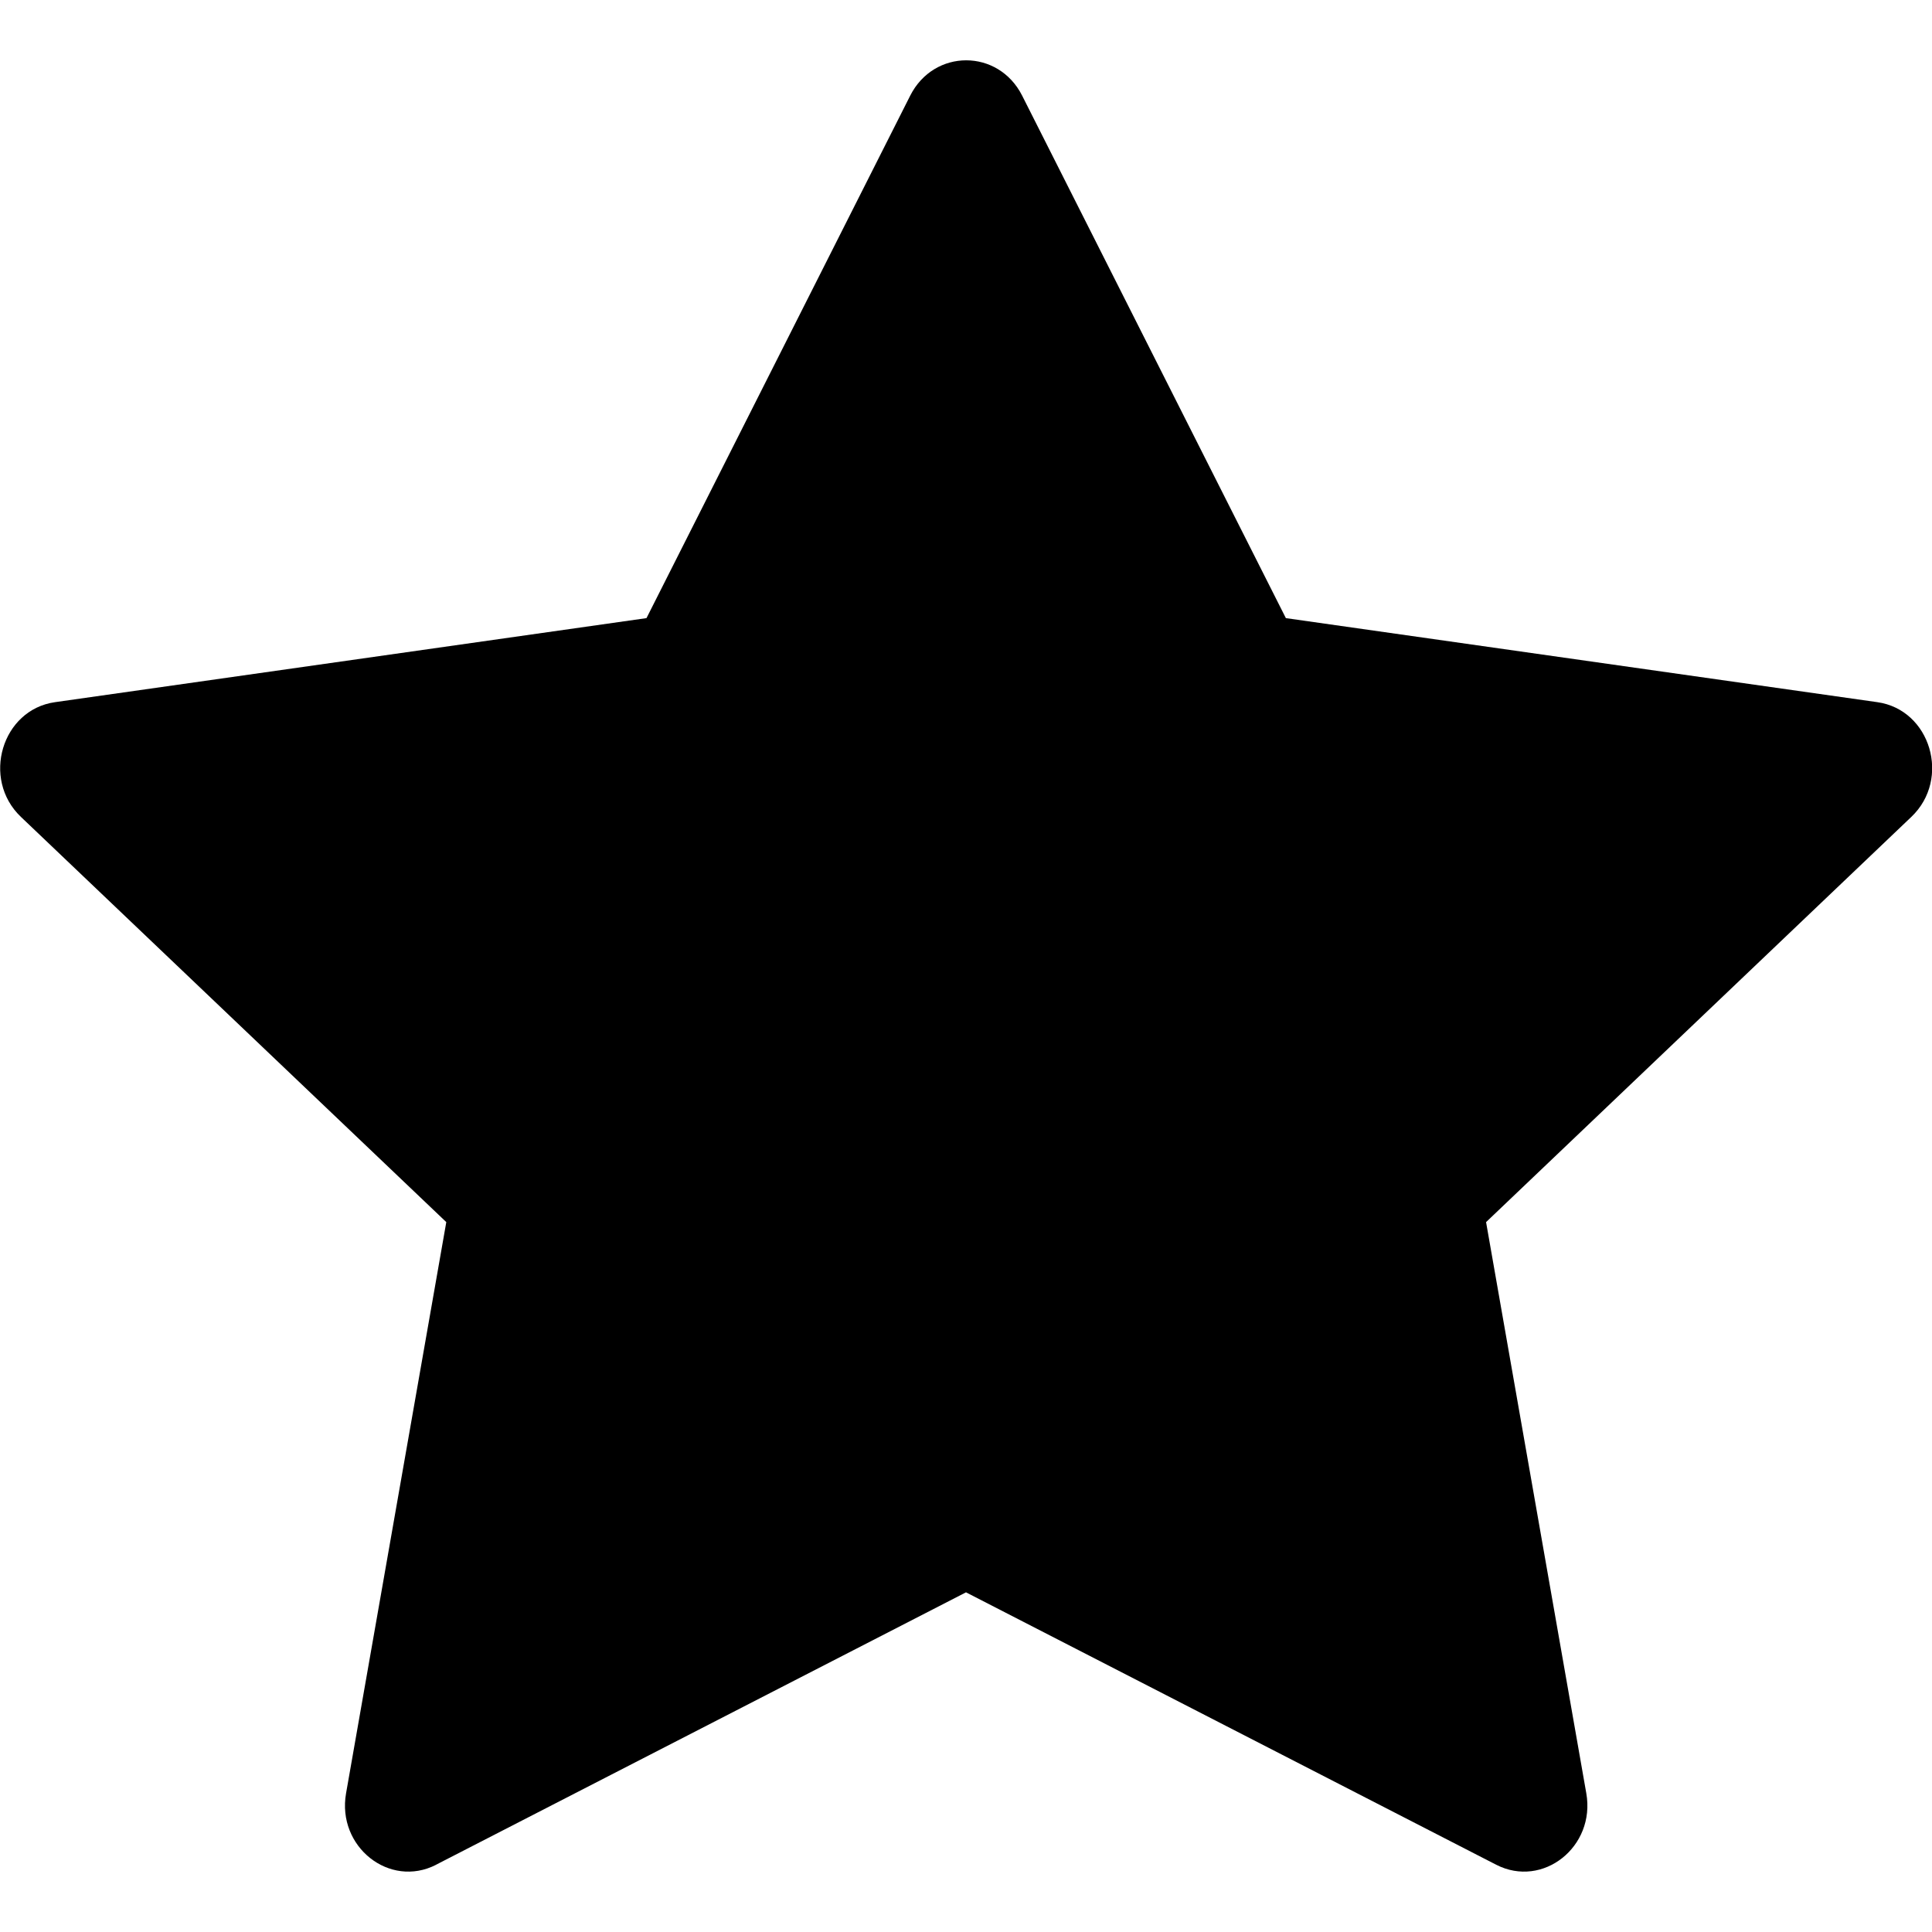
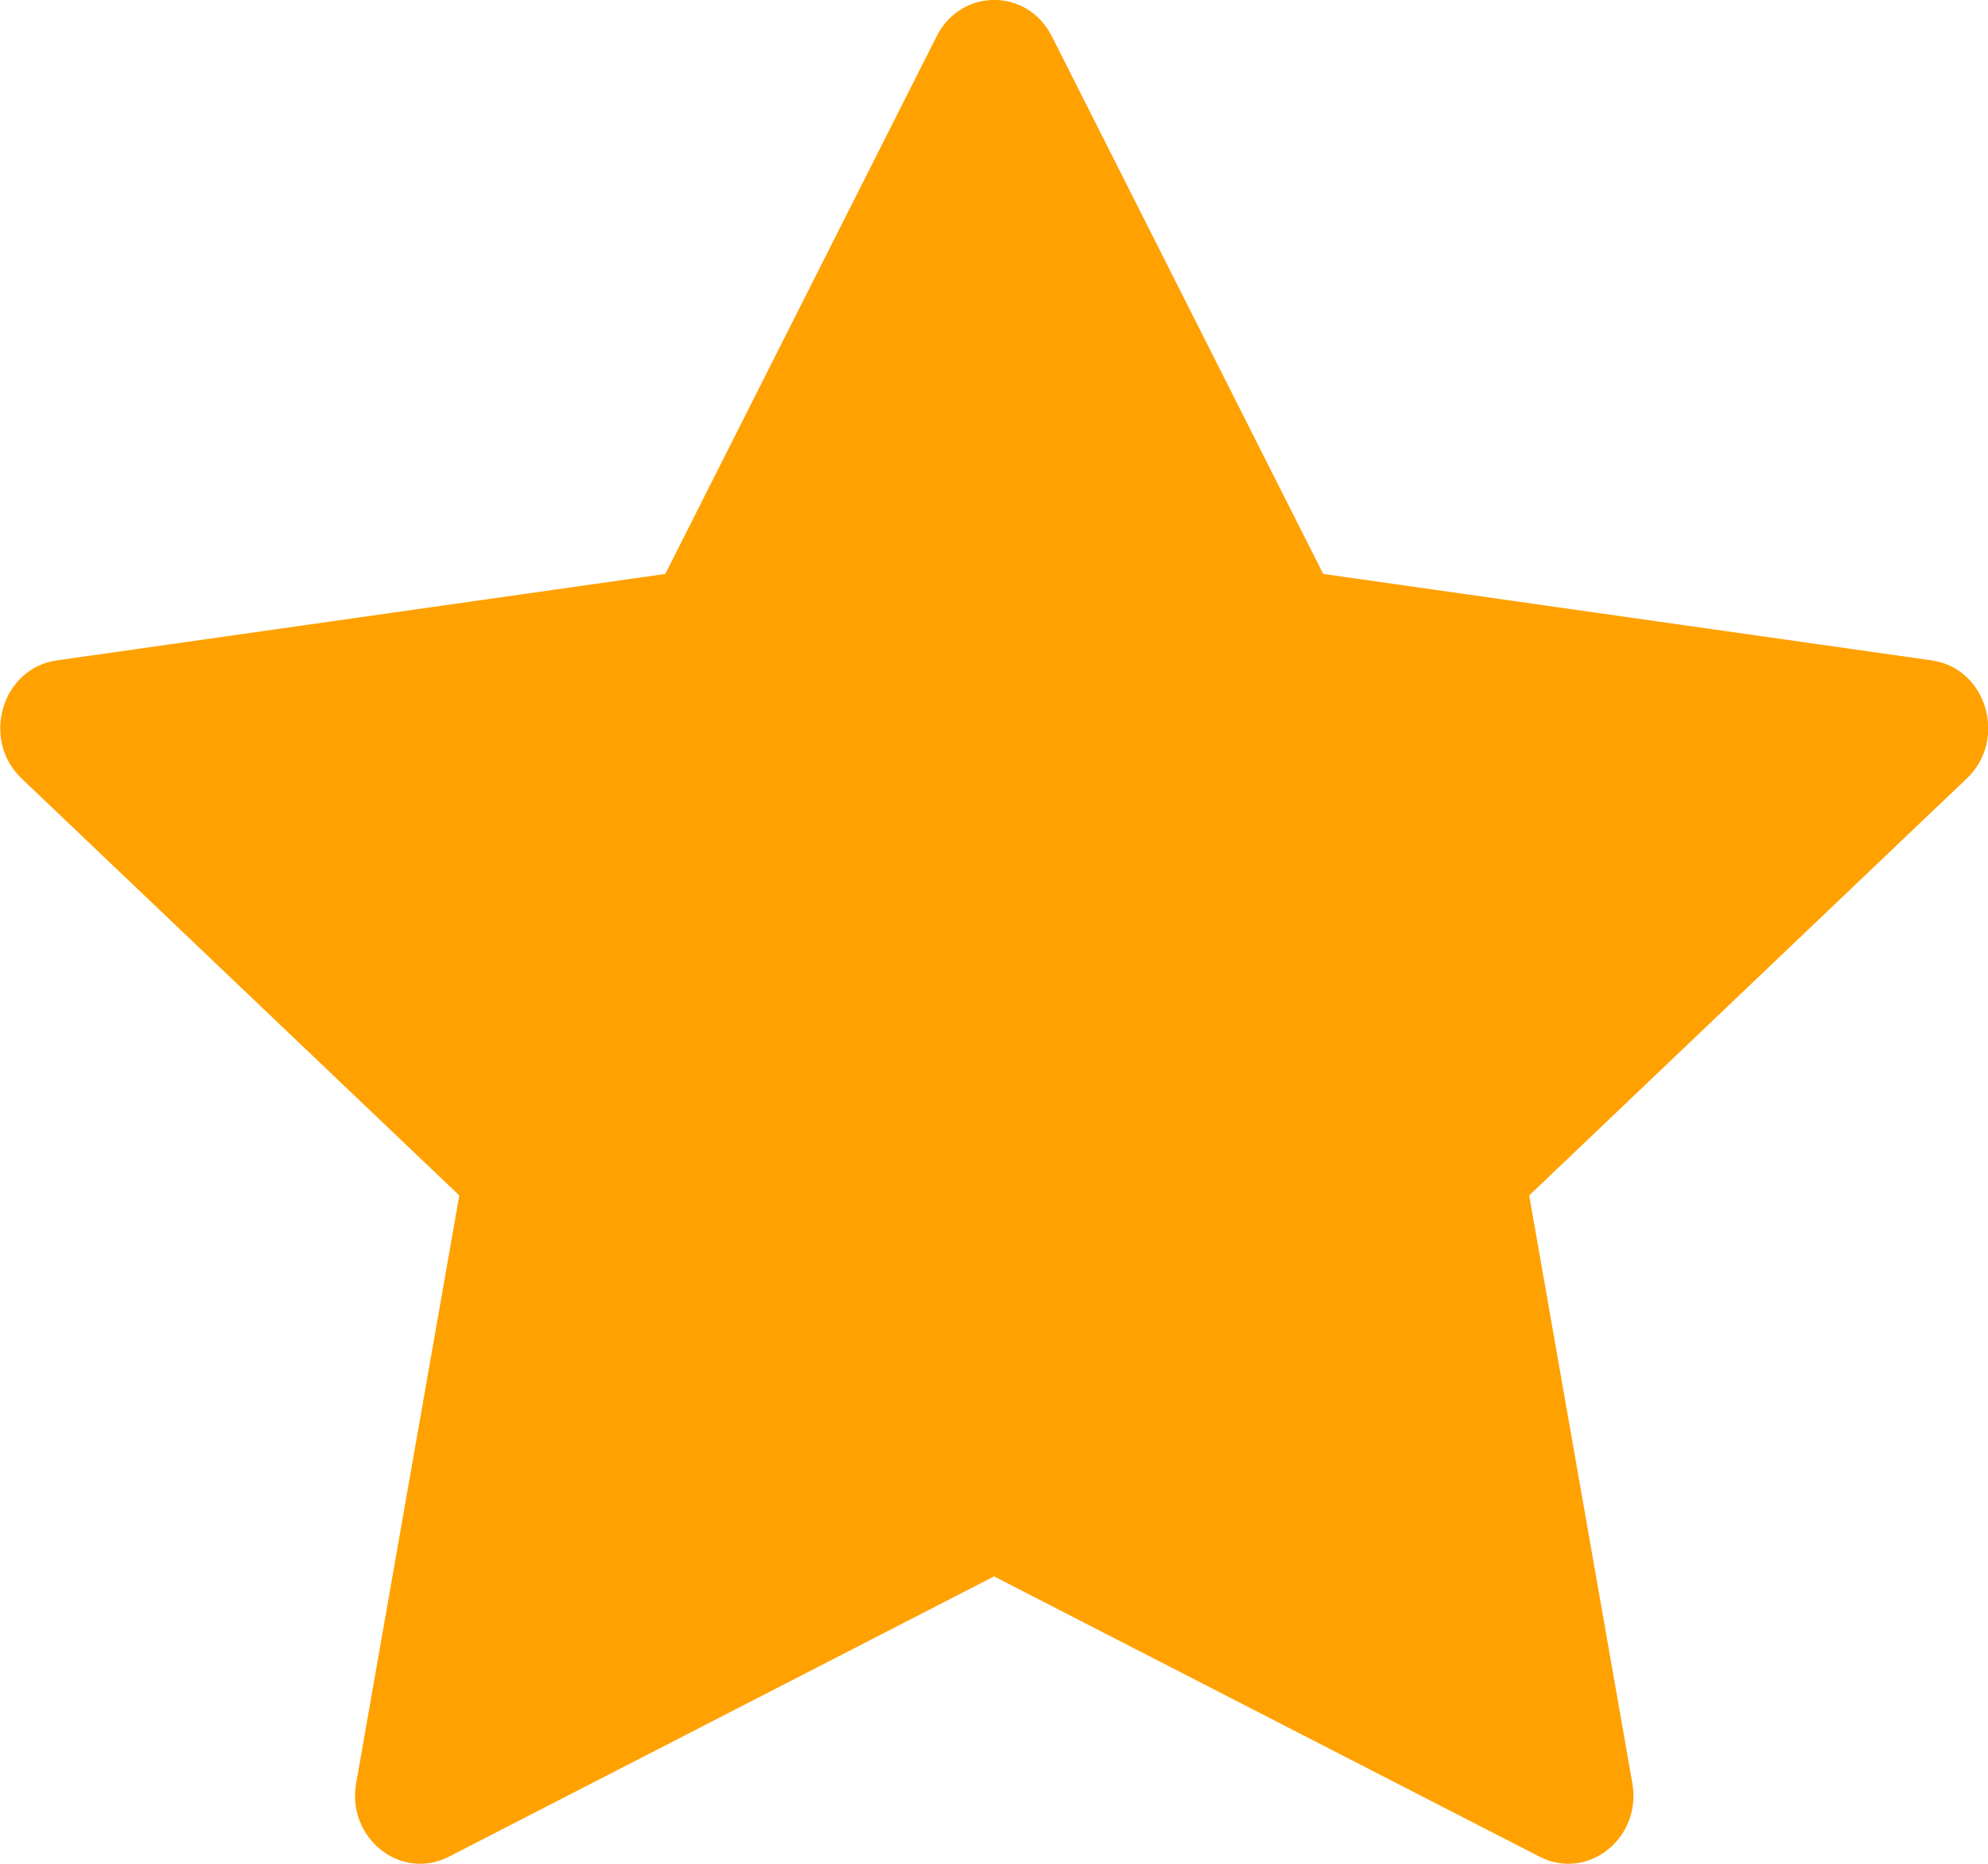
- <svg xmlns="http://www.w3.org/2000/svg" width="16" height="16" fill="currentColor" class="bi bi-star-fill" viewBox="0 0 16 16">
-   <path d="M3.612 15.443c-.386.198-.824-.149-.746-.592l.83-4.73L.173 6.765c-.329-.314-.158-.888.283-.95l4.898-.696L7.538.792c.197-.39.73-.39.927 0l2.184 4.327 4.898.696c.441.062.612.636.282.95l-3.522 3.356.83 4.73c.078.443-.36.79-.746.592L8 13.187l-4.389 2.256z" />
+ <svg xmlns="http://www.w3.org/2000/svg" width="32" height="30" viewBox="0 0 32 30" fill="none">
+   <path d="M7.225 29.886C6.453 30.282 5.577 29.588 5.733 28.702L7.393 19.242L0.347 12.53C-0.311 11.902 0.031 10.754 0.913 10.63L10.709 9.238L15.077 0.584C15.471 -0.196 16.537 -0.196 16.931 0.584L21.299 9.238L31.095 10.63C31.977 10.754 32.319 11.902 31.659 12.53L24.615 19.242L26.275 28.702C26.431 29.588 25.555 30.282 24.783 29.886L16.001 25.374L7.225 29.886Z" fill="#FFA100" />
</svg>
